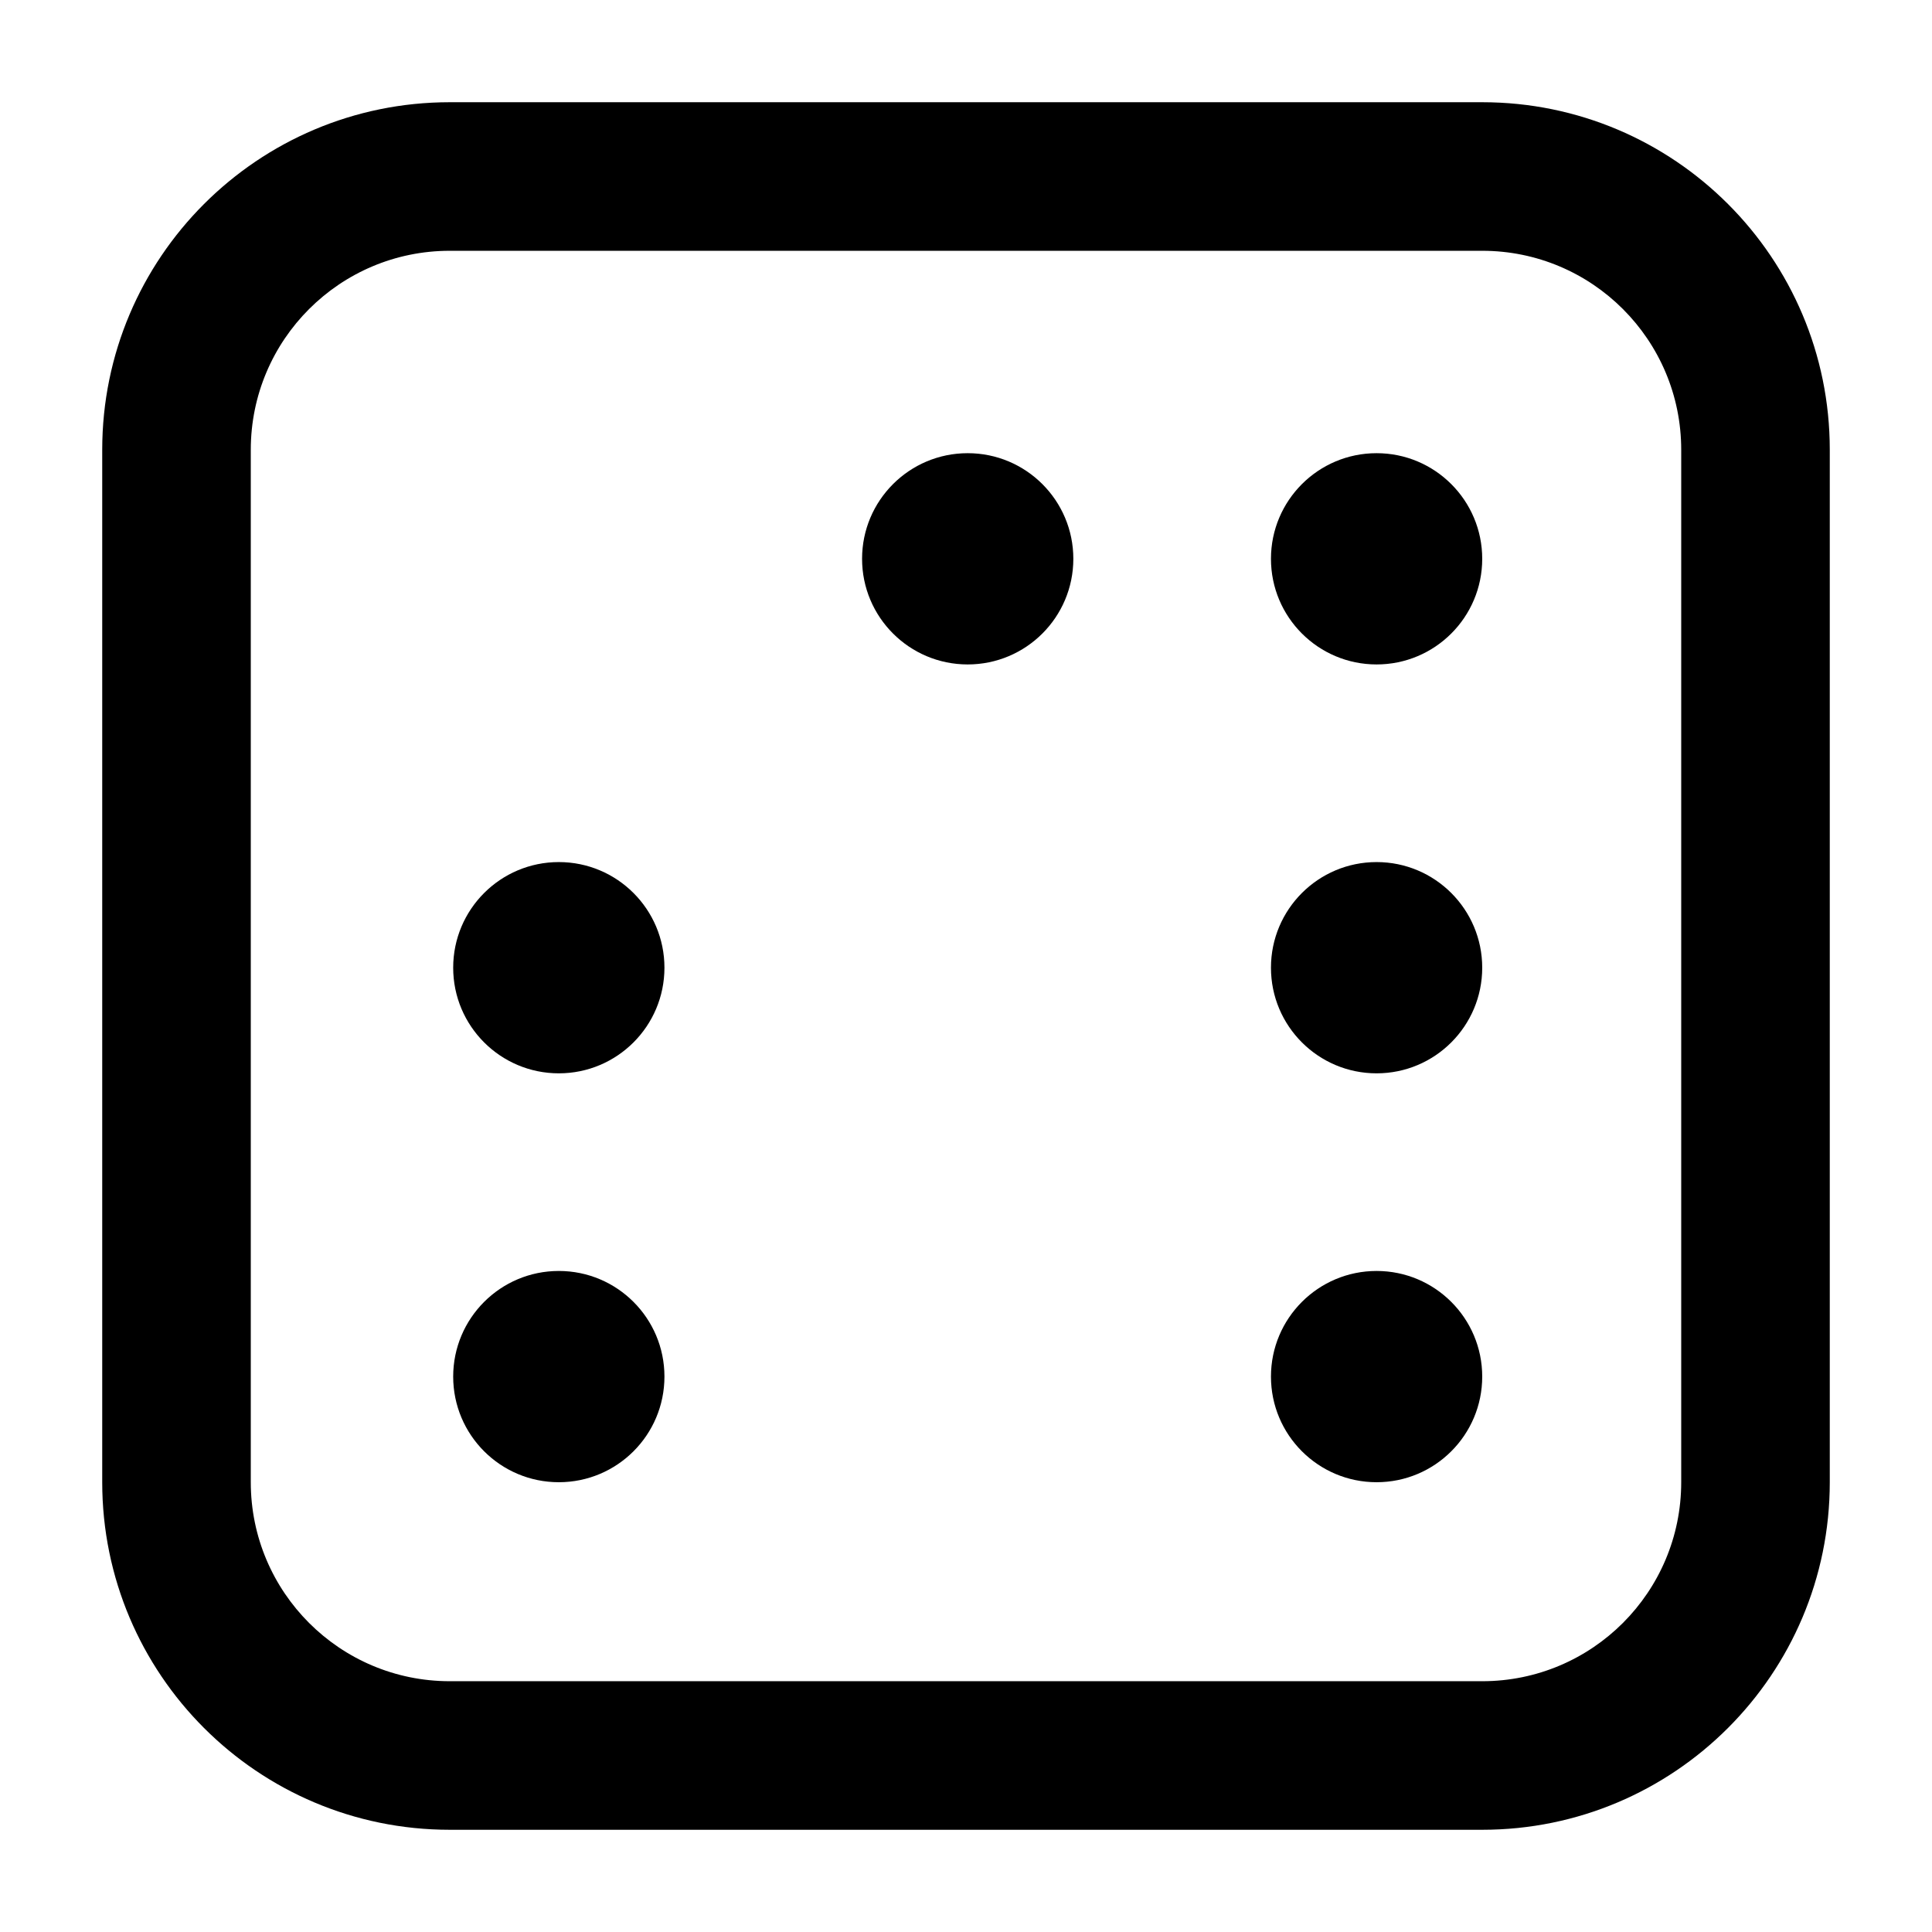
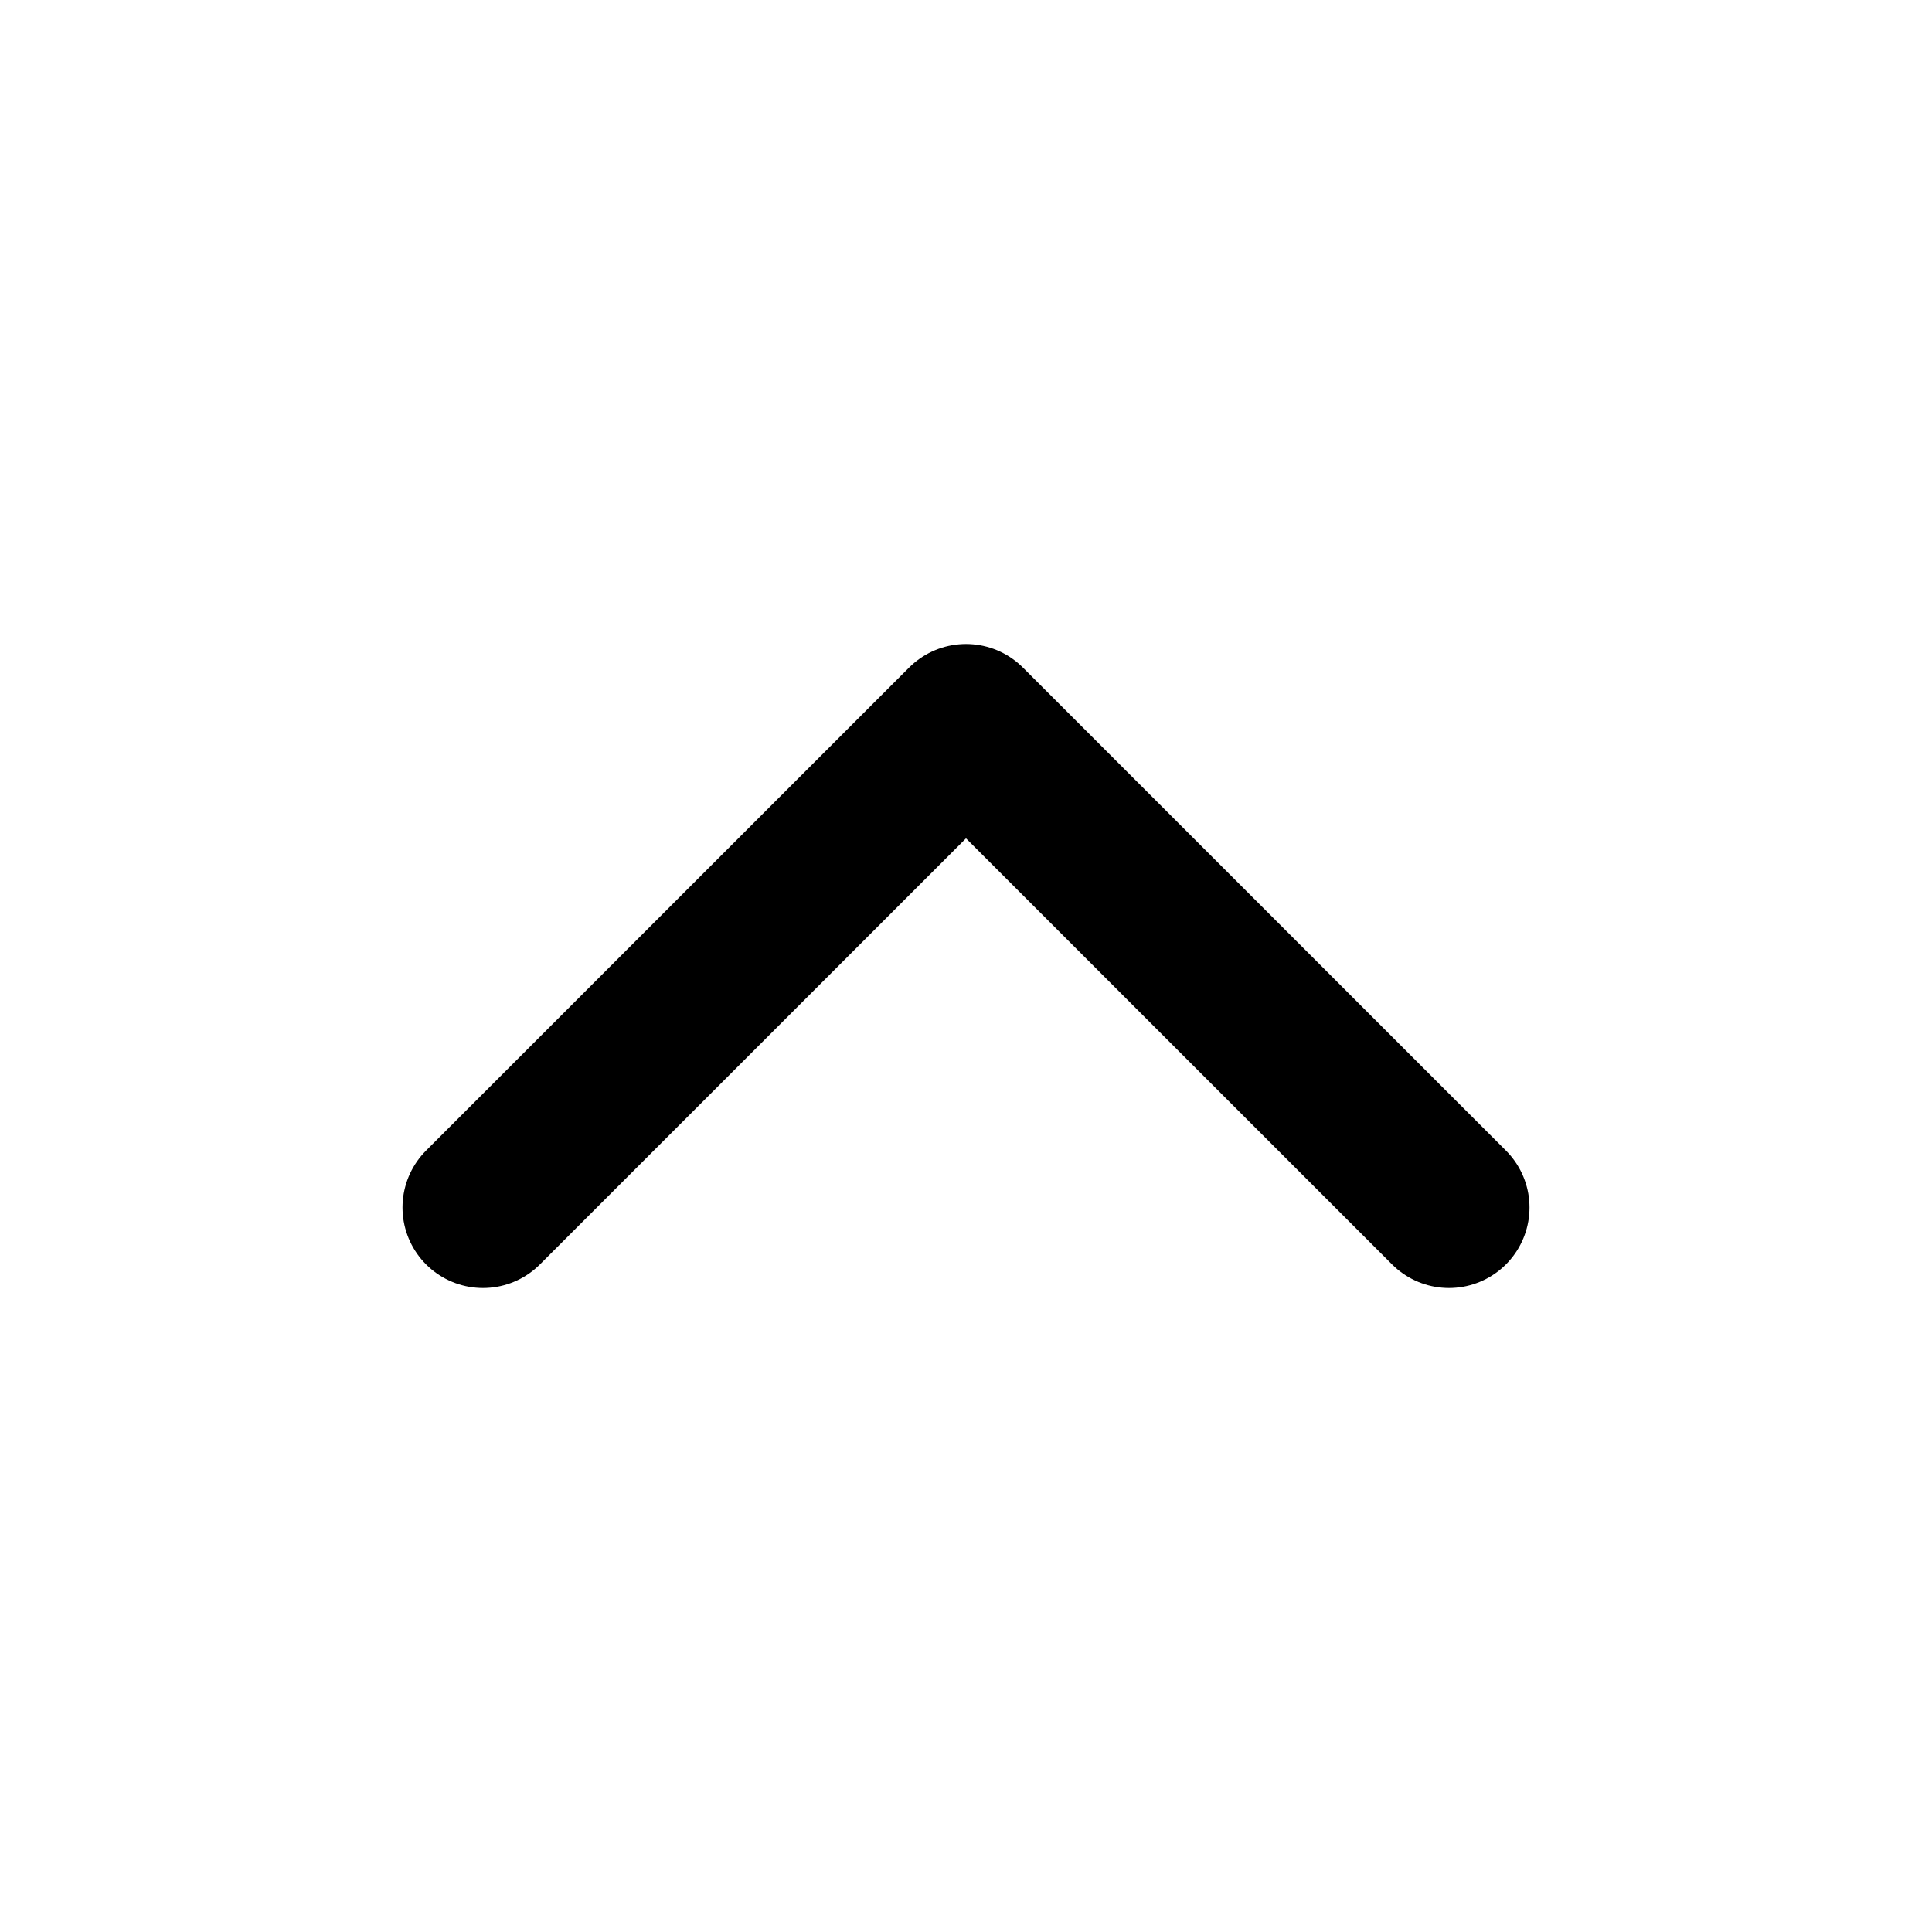
- <svg xmlns="http://www.w3.org/2000/svg" viewBox="0 0 28.35 28.35" fill="currentColor">
-   <path d="M6.6 1.5h15.15a5.1 5.1 0 0 1 5.1 5.1v15.15a5.1 5.1 0 0 1-5.1 5.1H6.6a5.1 5.1 0 0 1-5.1-5.1V6.6A5.1 5.1 0 0 1 6.6 1.5Zm0 2.18a2.92 2.92 0 0 0-2.92 2.92v15.15a2.92 2.92 0 0 0 2.92 2.92h15.15a2.92 2.92 0 0 0 2.92-2.92V6.6a2.92 2.92 0 0 0-2.92-2.92Z" />
-   <circle cx="14.20" cy="8.20" r="1.55" />
-   <circle cx="20.20" cy="8.20" r="1.55" />
-   <circle cx="8.20" cy="14.20" r="1.55" />
-   <circle cx="20.20" cy="14.20" r="1.55" />
-   <circle cx="8.20" cy="20.20" r="1.55" />
-   <circle cx="20.20" cy="20.20" r="1.55" />
+ <svg xmlns="http://www.w3.org/2000/svg" viewBox="0 0 24 24">
+   <g fill="none" stroke="currentColor" stroke-width="2" stroke-linecap="round" stroke-linejoin="round">
+     <path d="m18 15-6-6-6 6" />
+   </g>
</svg>
